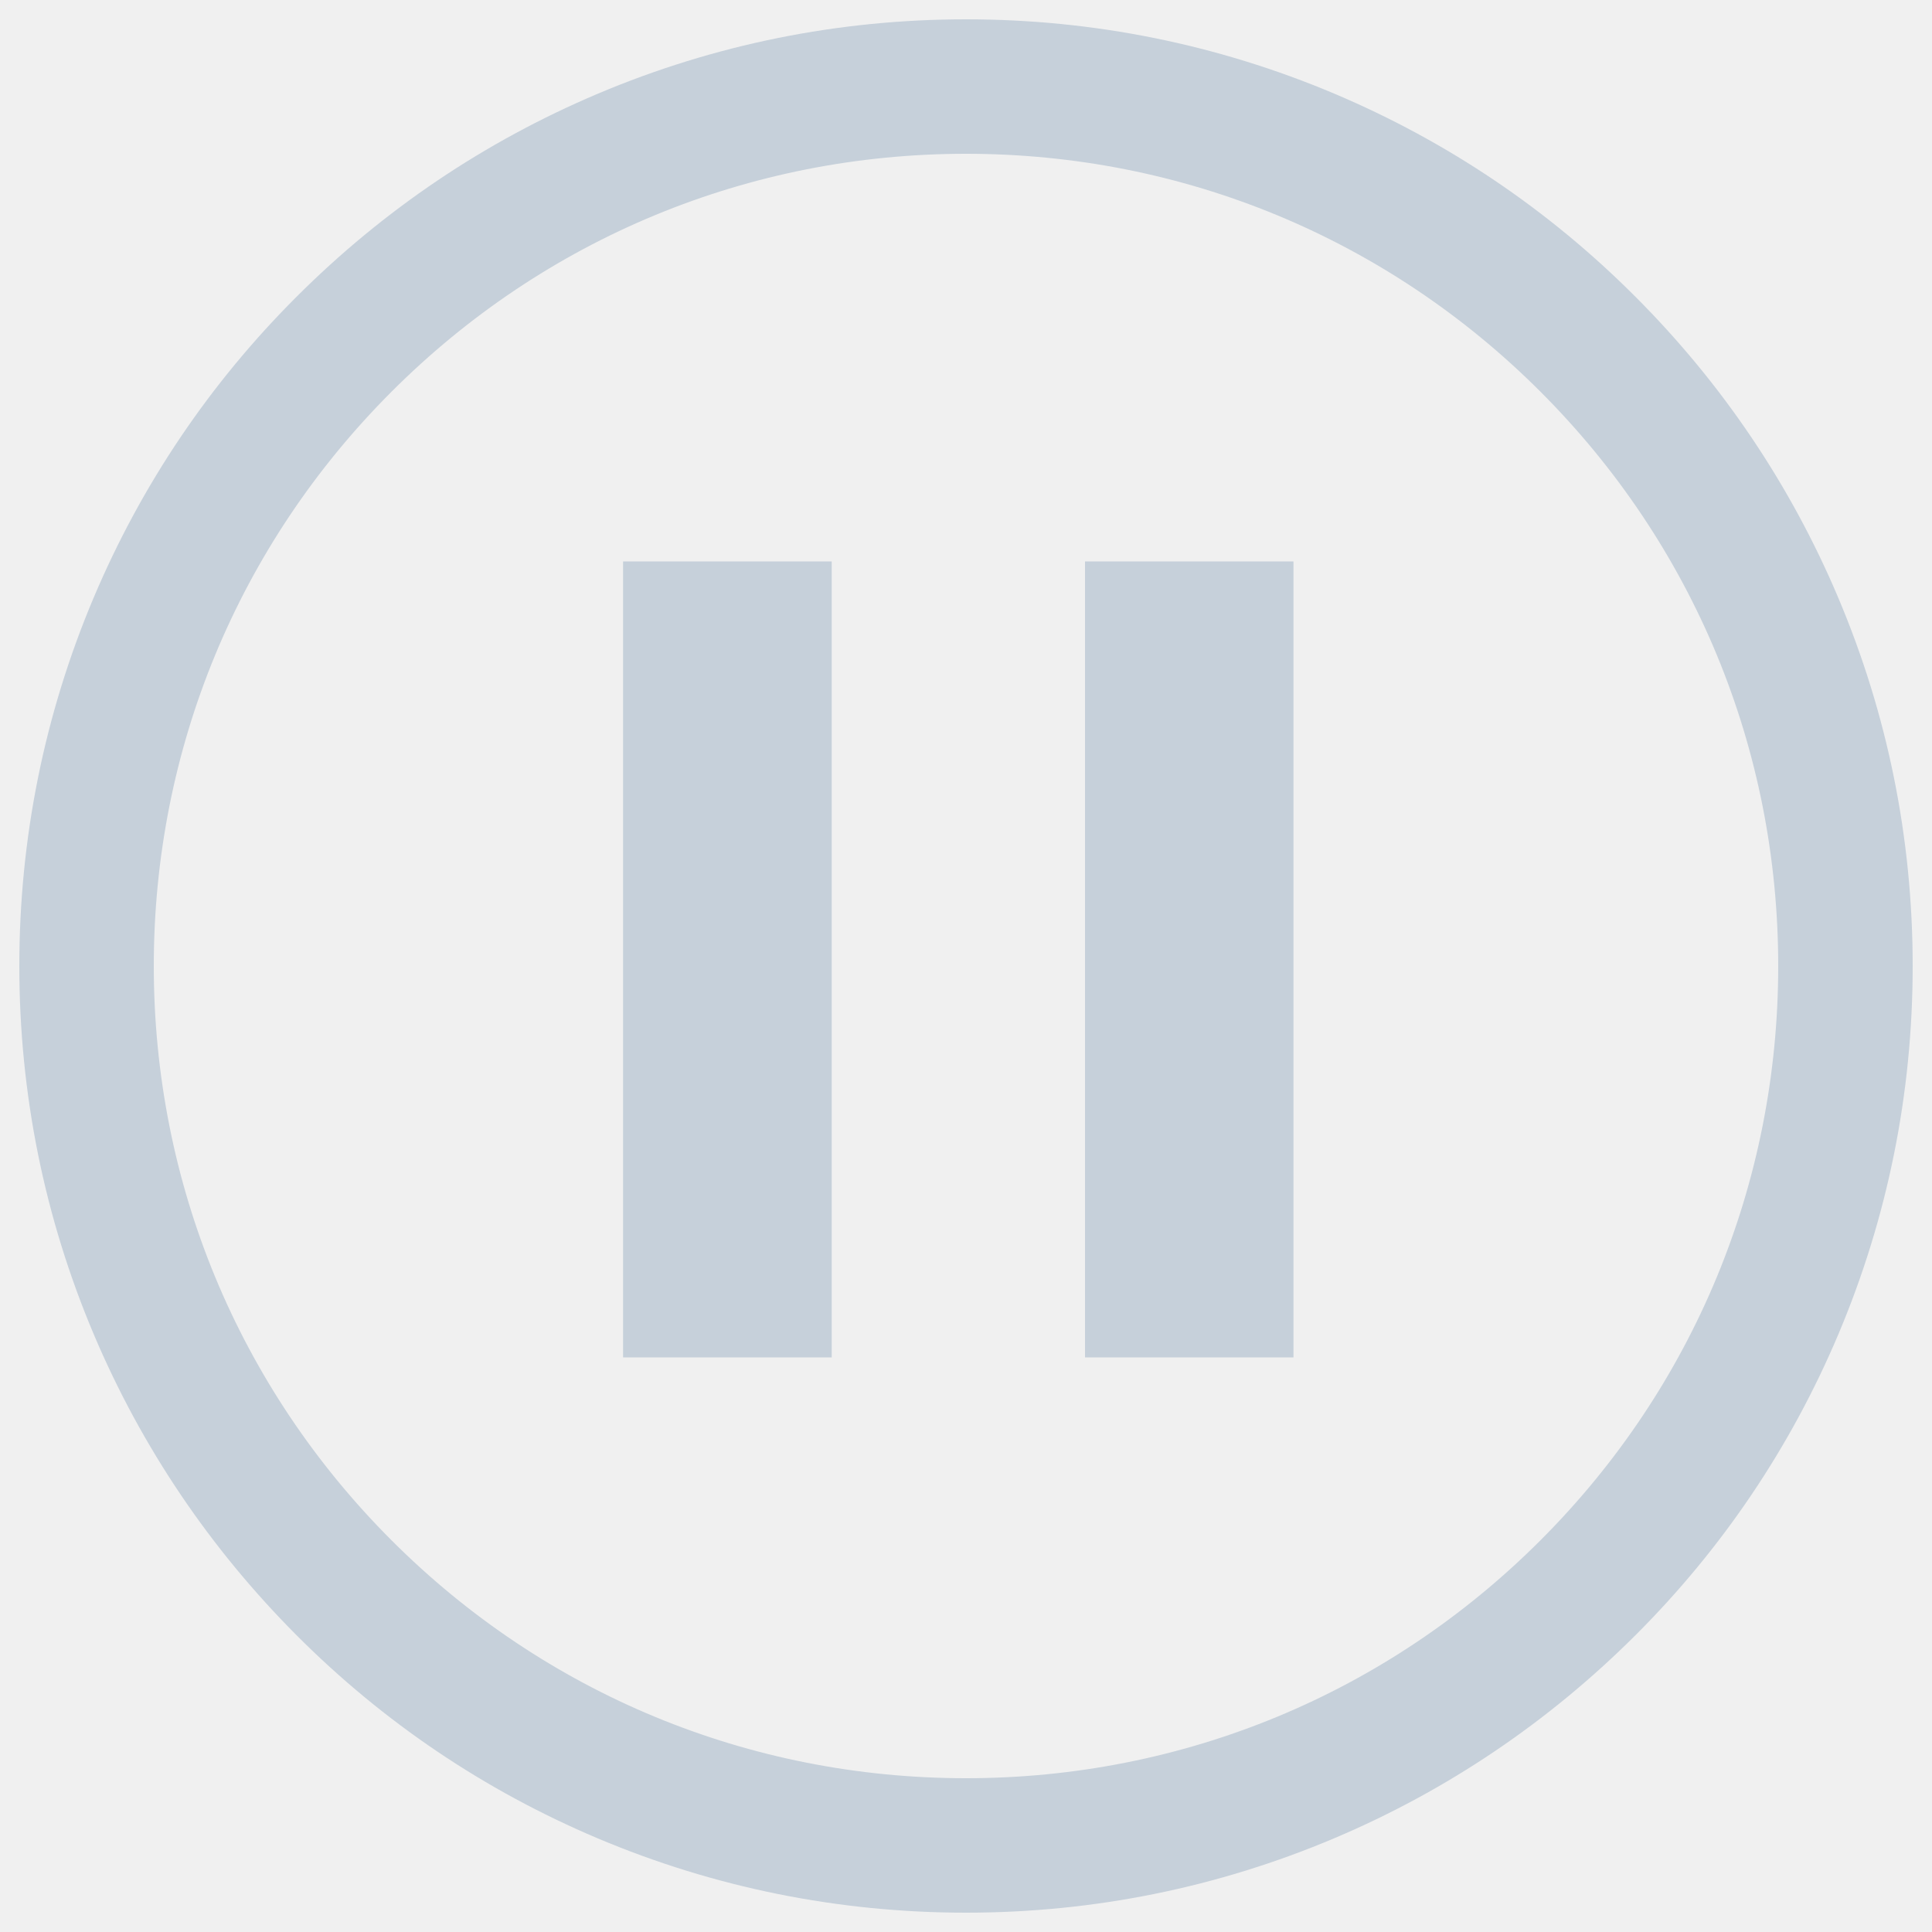
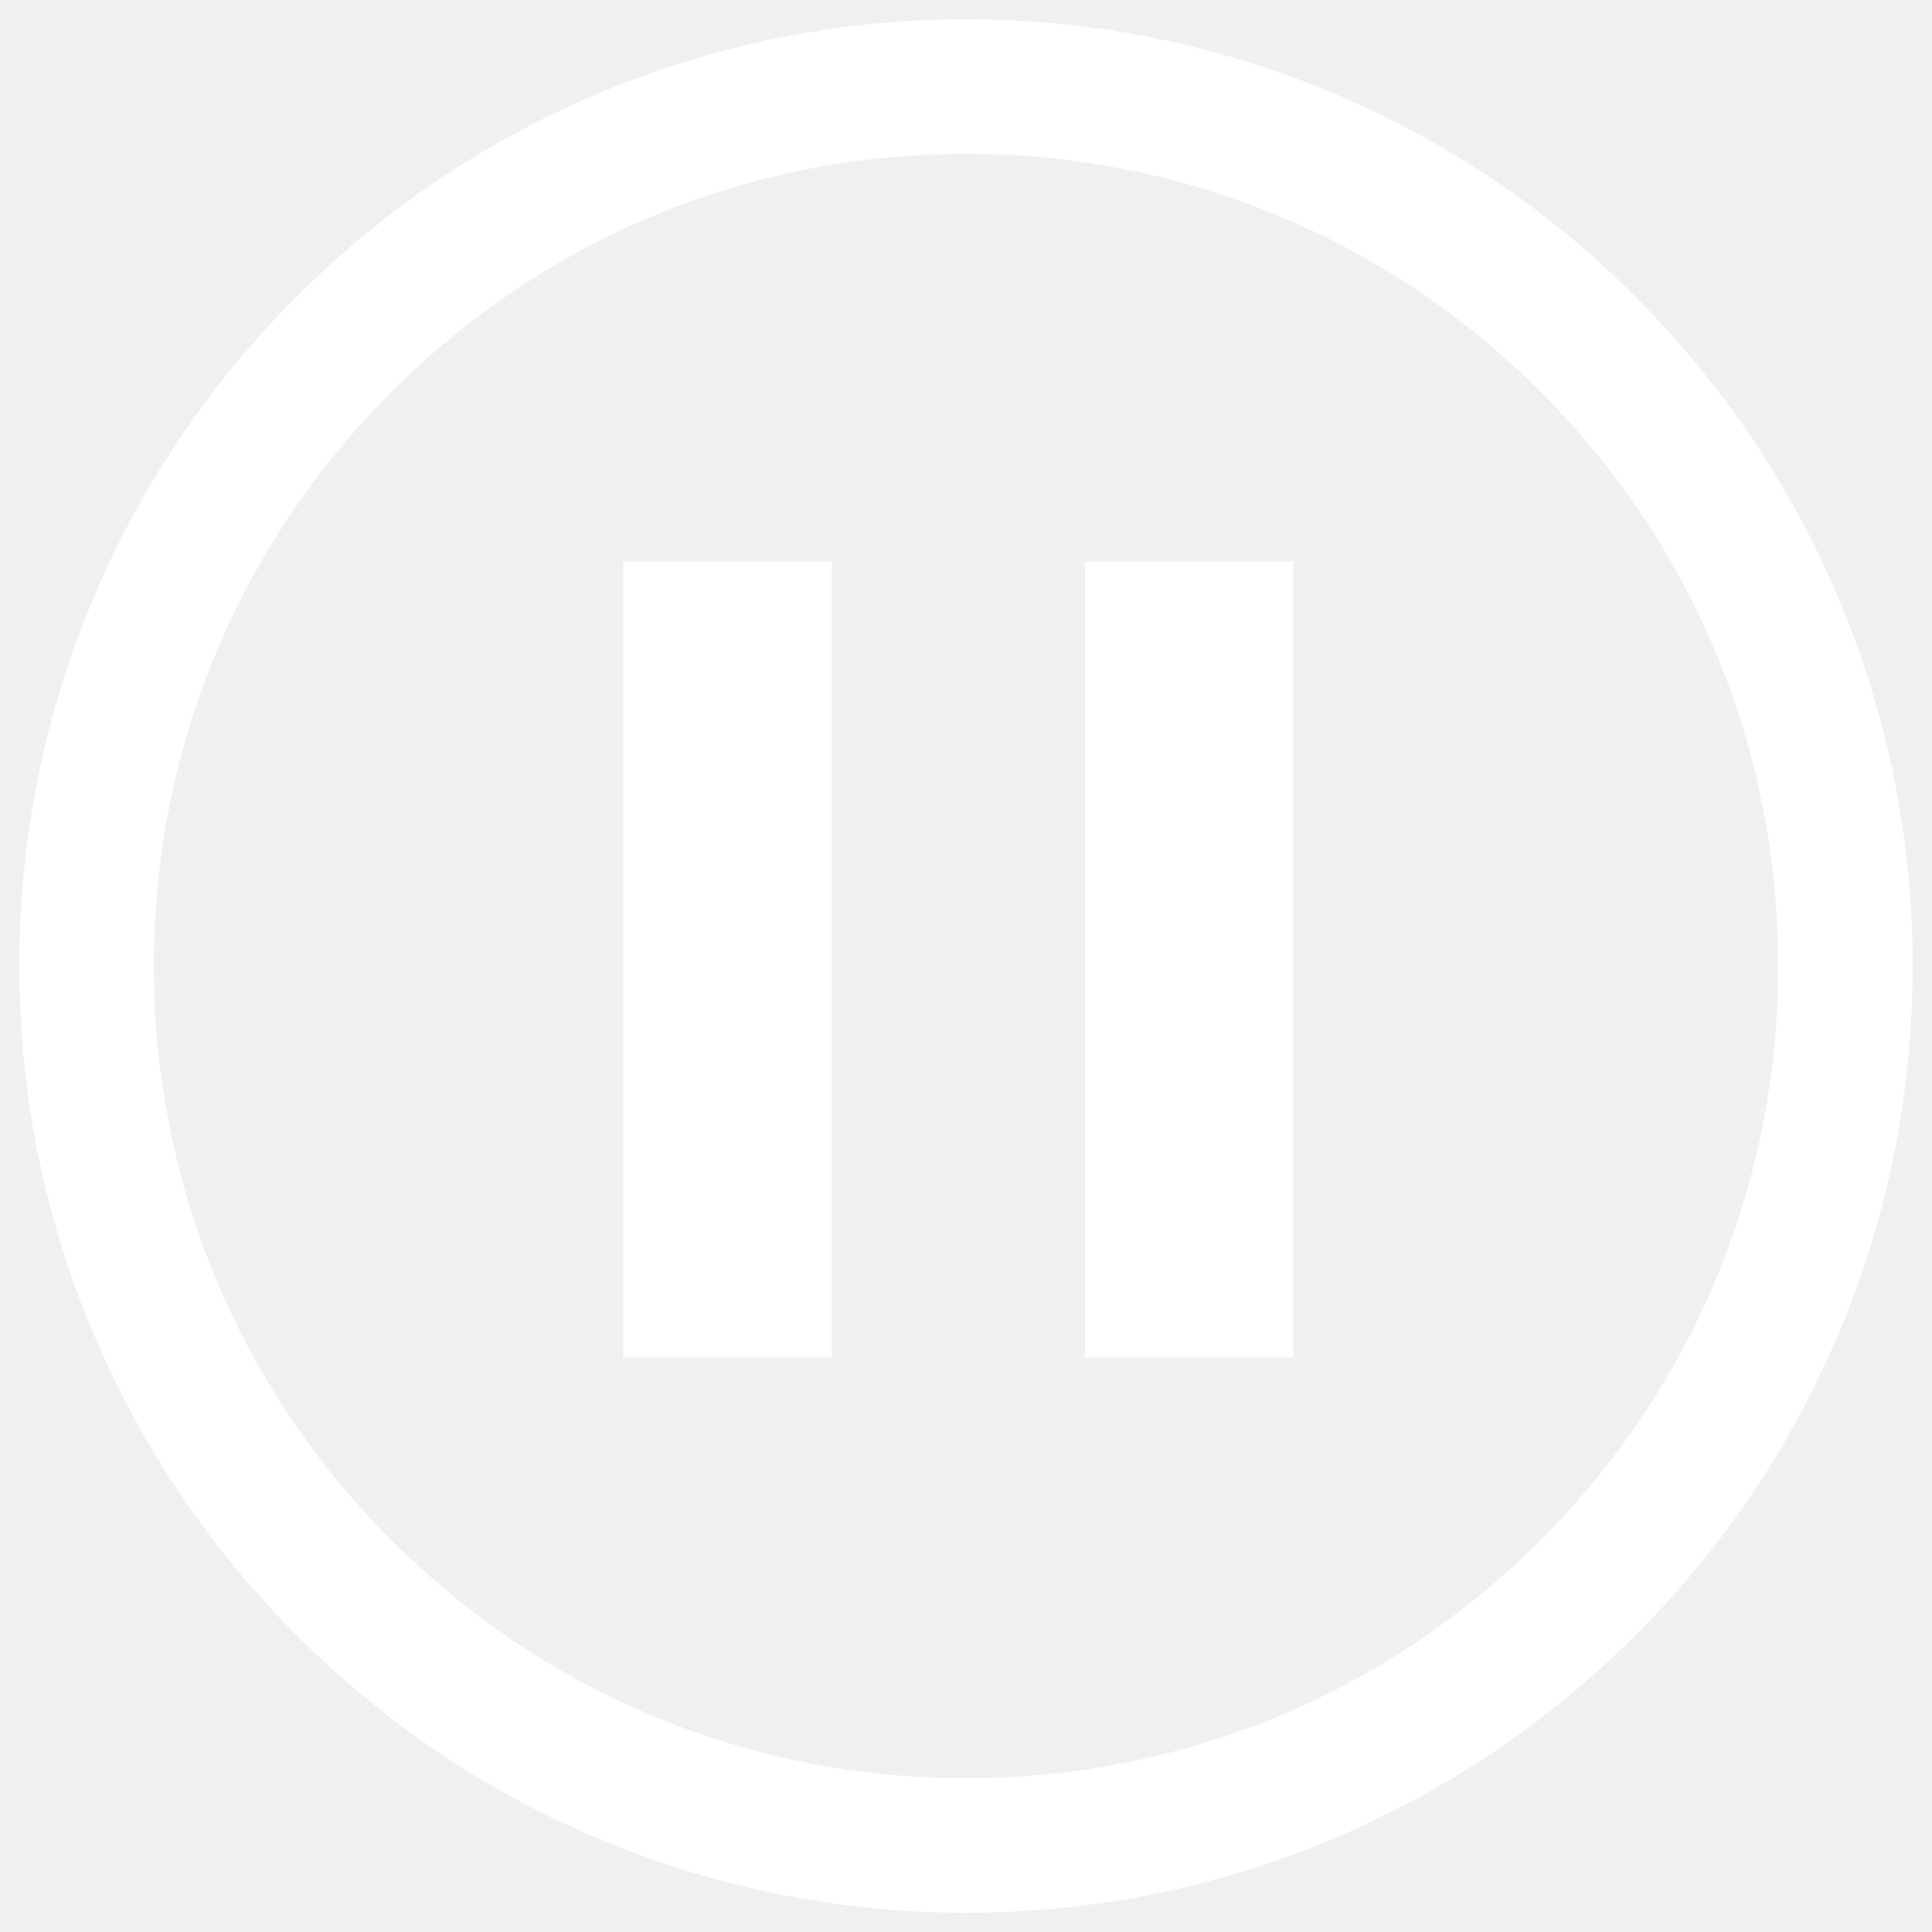
- <svg xmlns="http://www.w3.org/2000/svg" fill="#C6D0DA" version="1.1" x="0px" y="0px" viewBox="0 0 1000 1000" enable-background="new 0 0 1000 1000" xml:space="preserve">
+ <svg xmlns="http://www.w3.org/2000/svg" fill="#ffffff" version="1.1" x="0px" y="0px" viewBox="0 0 1000 1000" enable-background="new 0 0 1000 1000" xml:space="preserve">
  <g>
    <path d="M500,990c-66.1,0-130.3-13-190.7-38.5c-58.4-24.7-110.8-60-155.7-105s-80.3-97.4-105-155.7C23,630.3,10,566.1,10,500c0-66.1,13-130.3,38.5-190.7c24.7-58.4,60-110.8,105-155.7c45-45,97.4-80.3,155.7-105C369.7,23,433.9,10,500,10c66.1,0,130.3,13,190.7,38.5c58.4,24.7,110.8,60,155.7,105c45,45,80.3,97.4,105,155.7C977,369.7,990,433.9,990,500c0,66.1-13,130.3-38.5,190.7c-24.7,58.4-60,110.8-105,155.7s-97.4,80.3-155.7,105C630.3,977,566.1,990,500,990z M500,79.6c-112.3,0-217.9,43.7-297.3,123.1C123.3,282.1,79.6,387.7,79.6,500s43.7,217.9,123.1,297.3c79.4,79.4,185,123.1,297.3,123.1c112.3,0,217.9-43.7,297.3-123.1c79.4-79.4,123.1-185,123.1-297.3s-43.7-217.9-123.1-297.3C717.9,123.3,612.3,79.6,500,79.6z" />
    <path d="M322.5,290.6h108v412h-108V290.6z" />
    <path d="M561.6,290.6h107.9v412H561.6V290.6z" />
  </g>
</svg>
